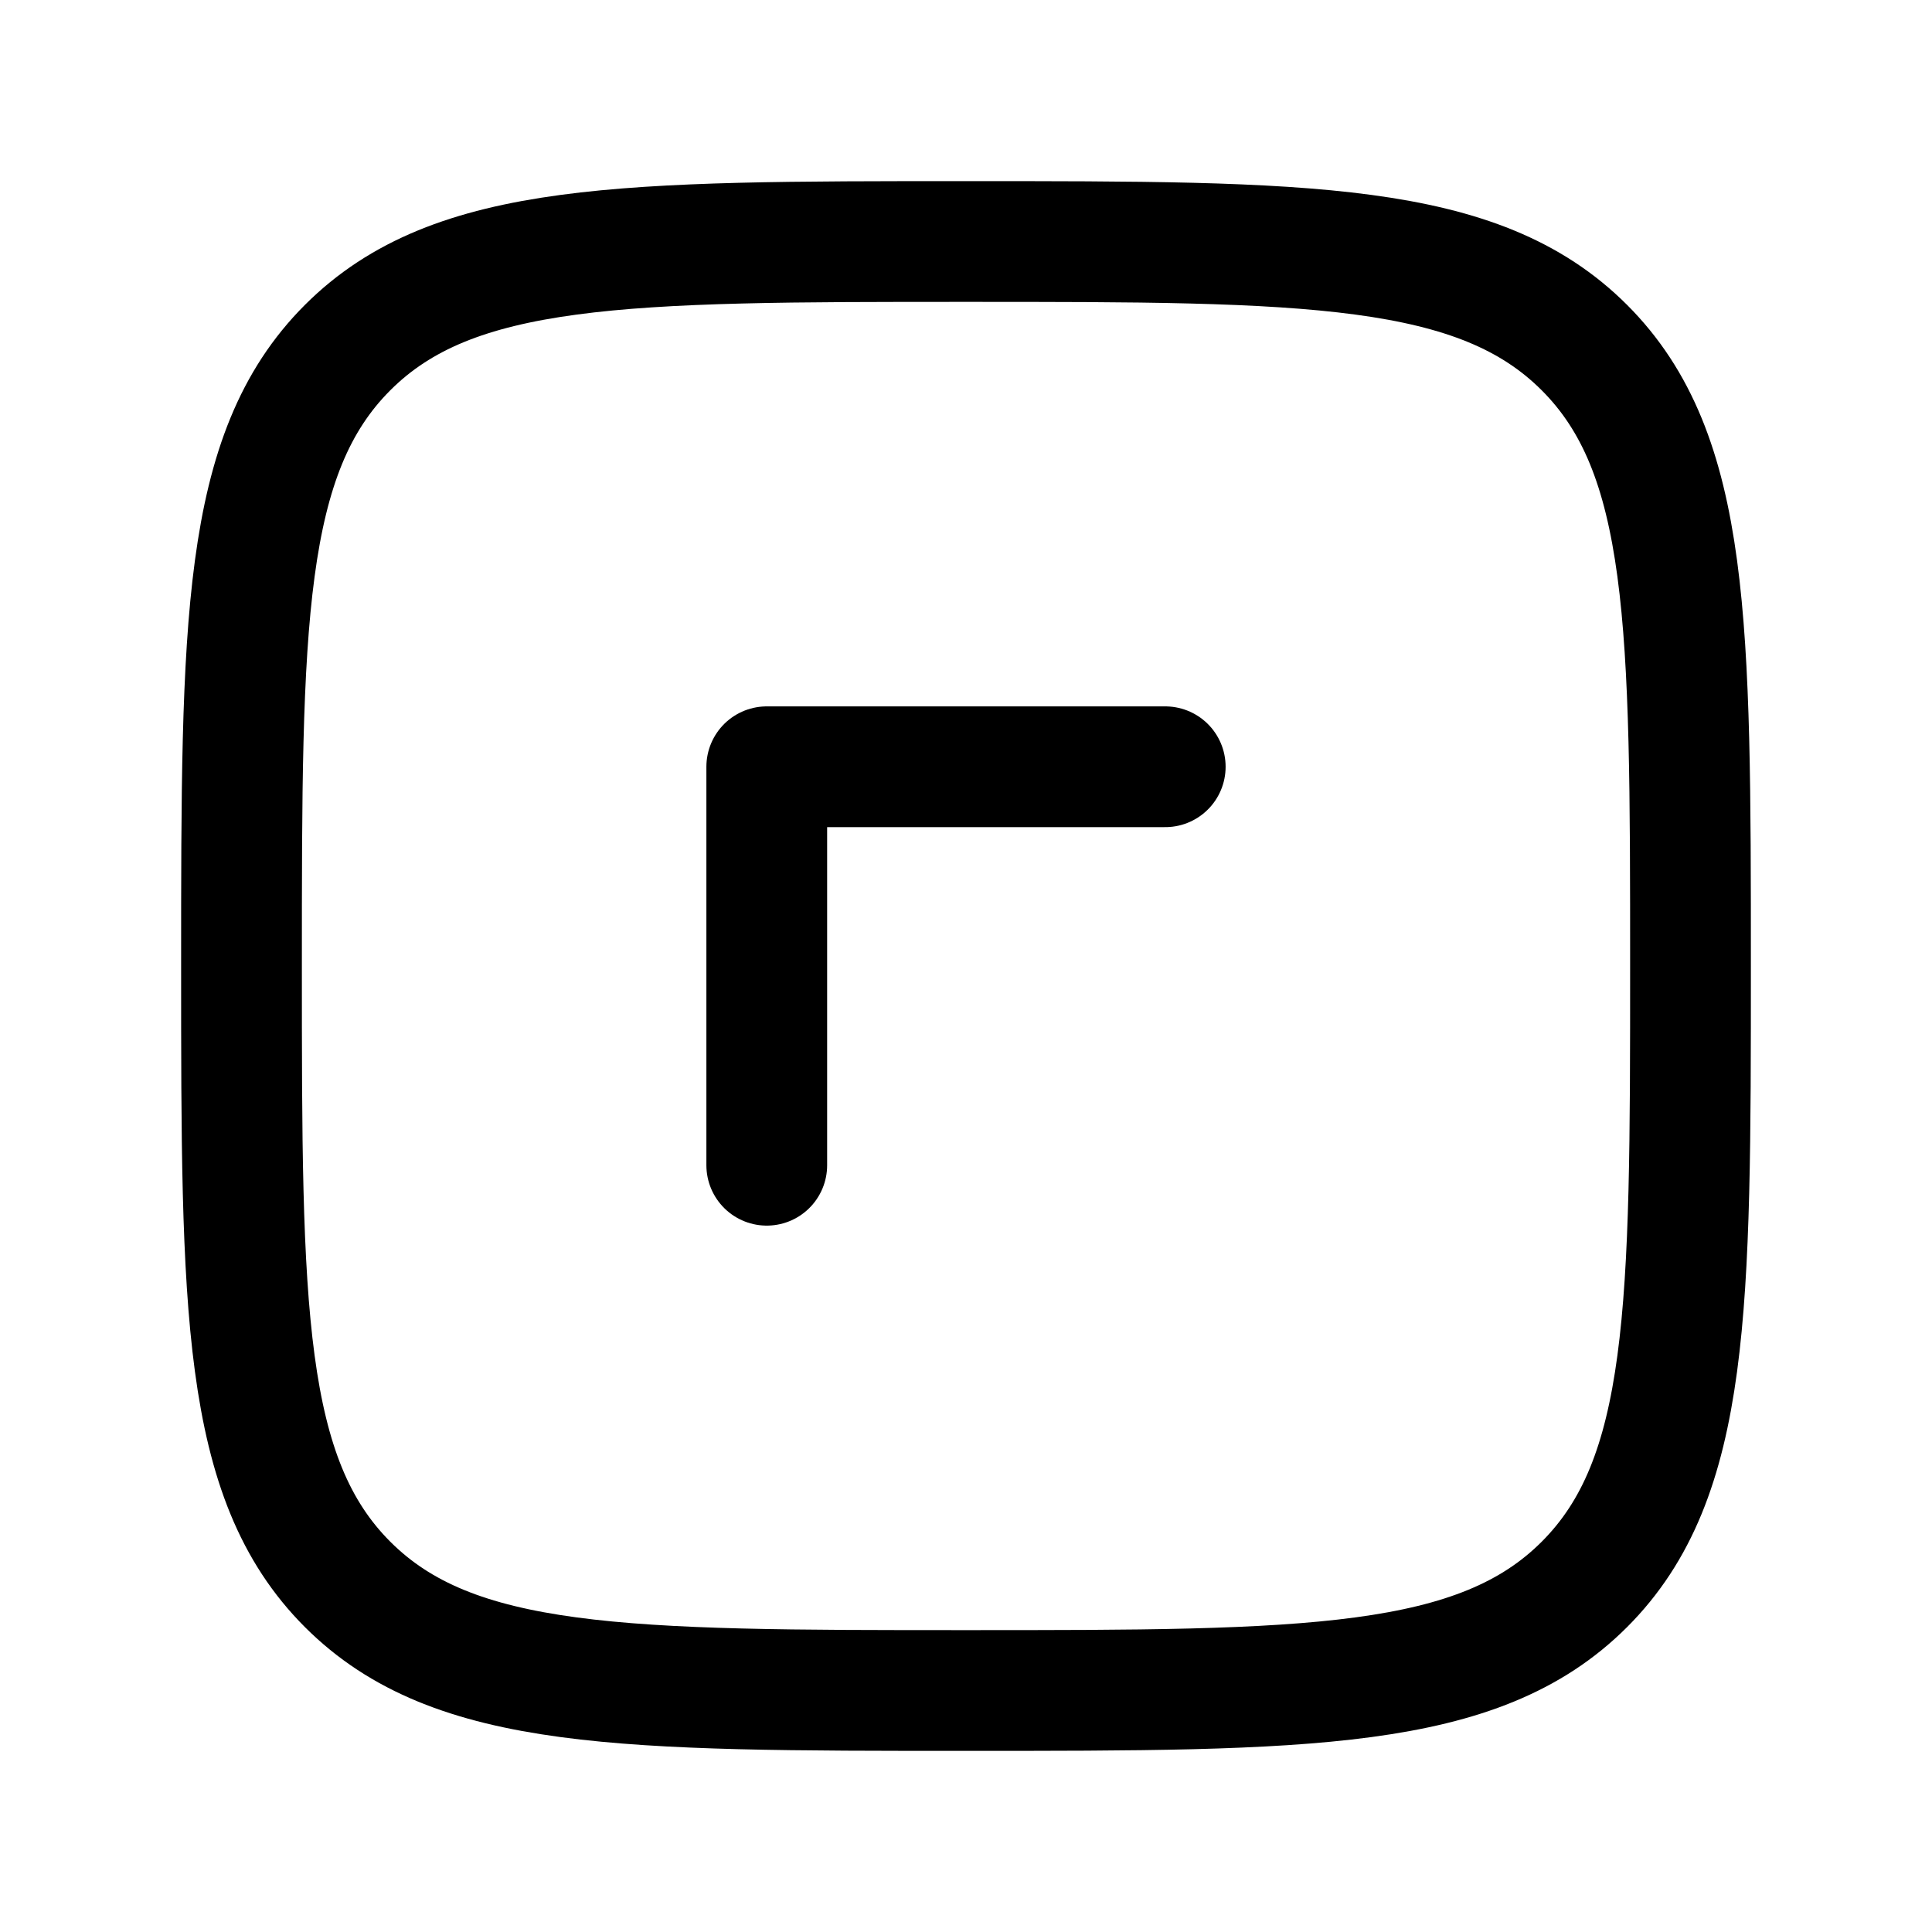
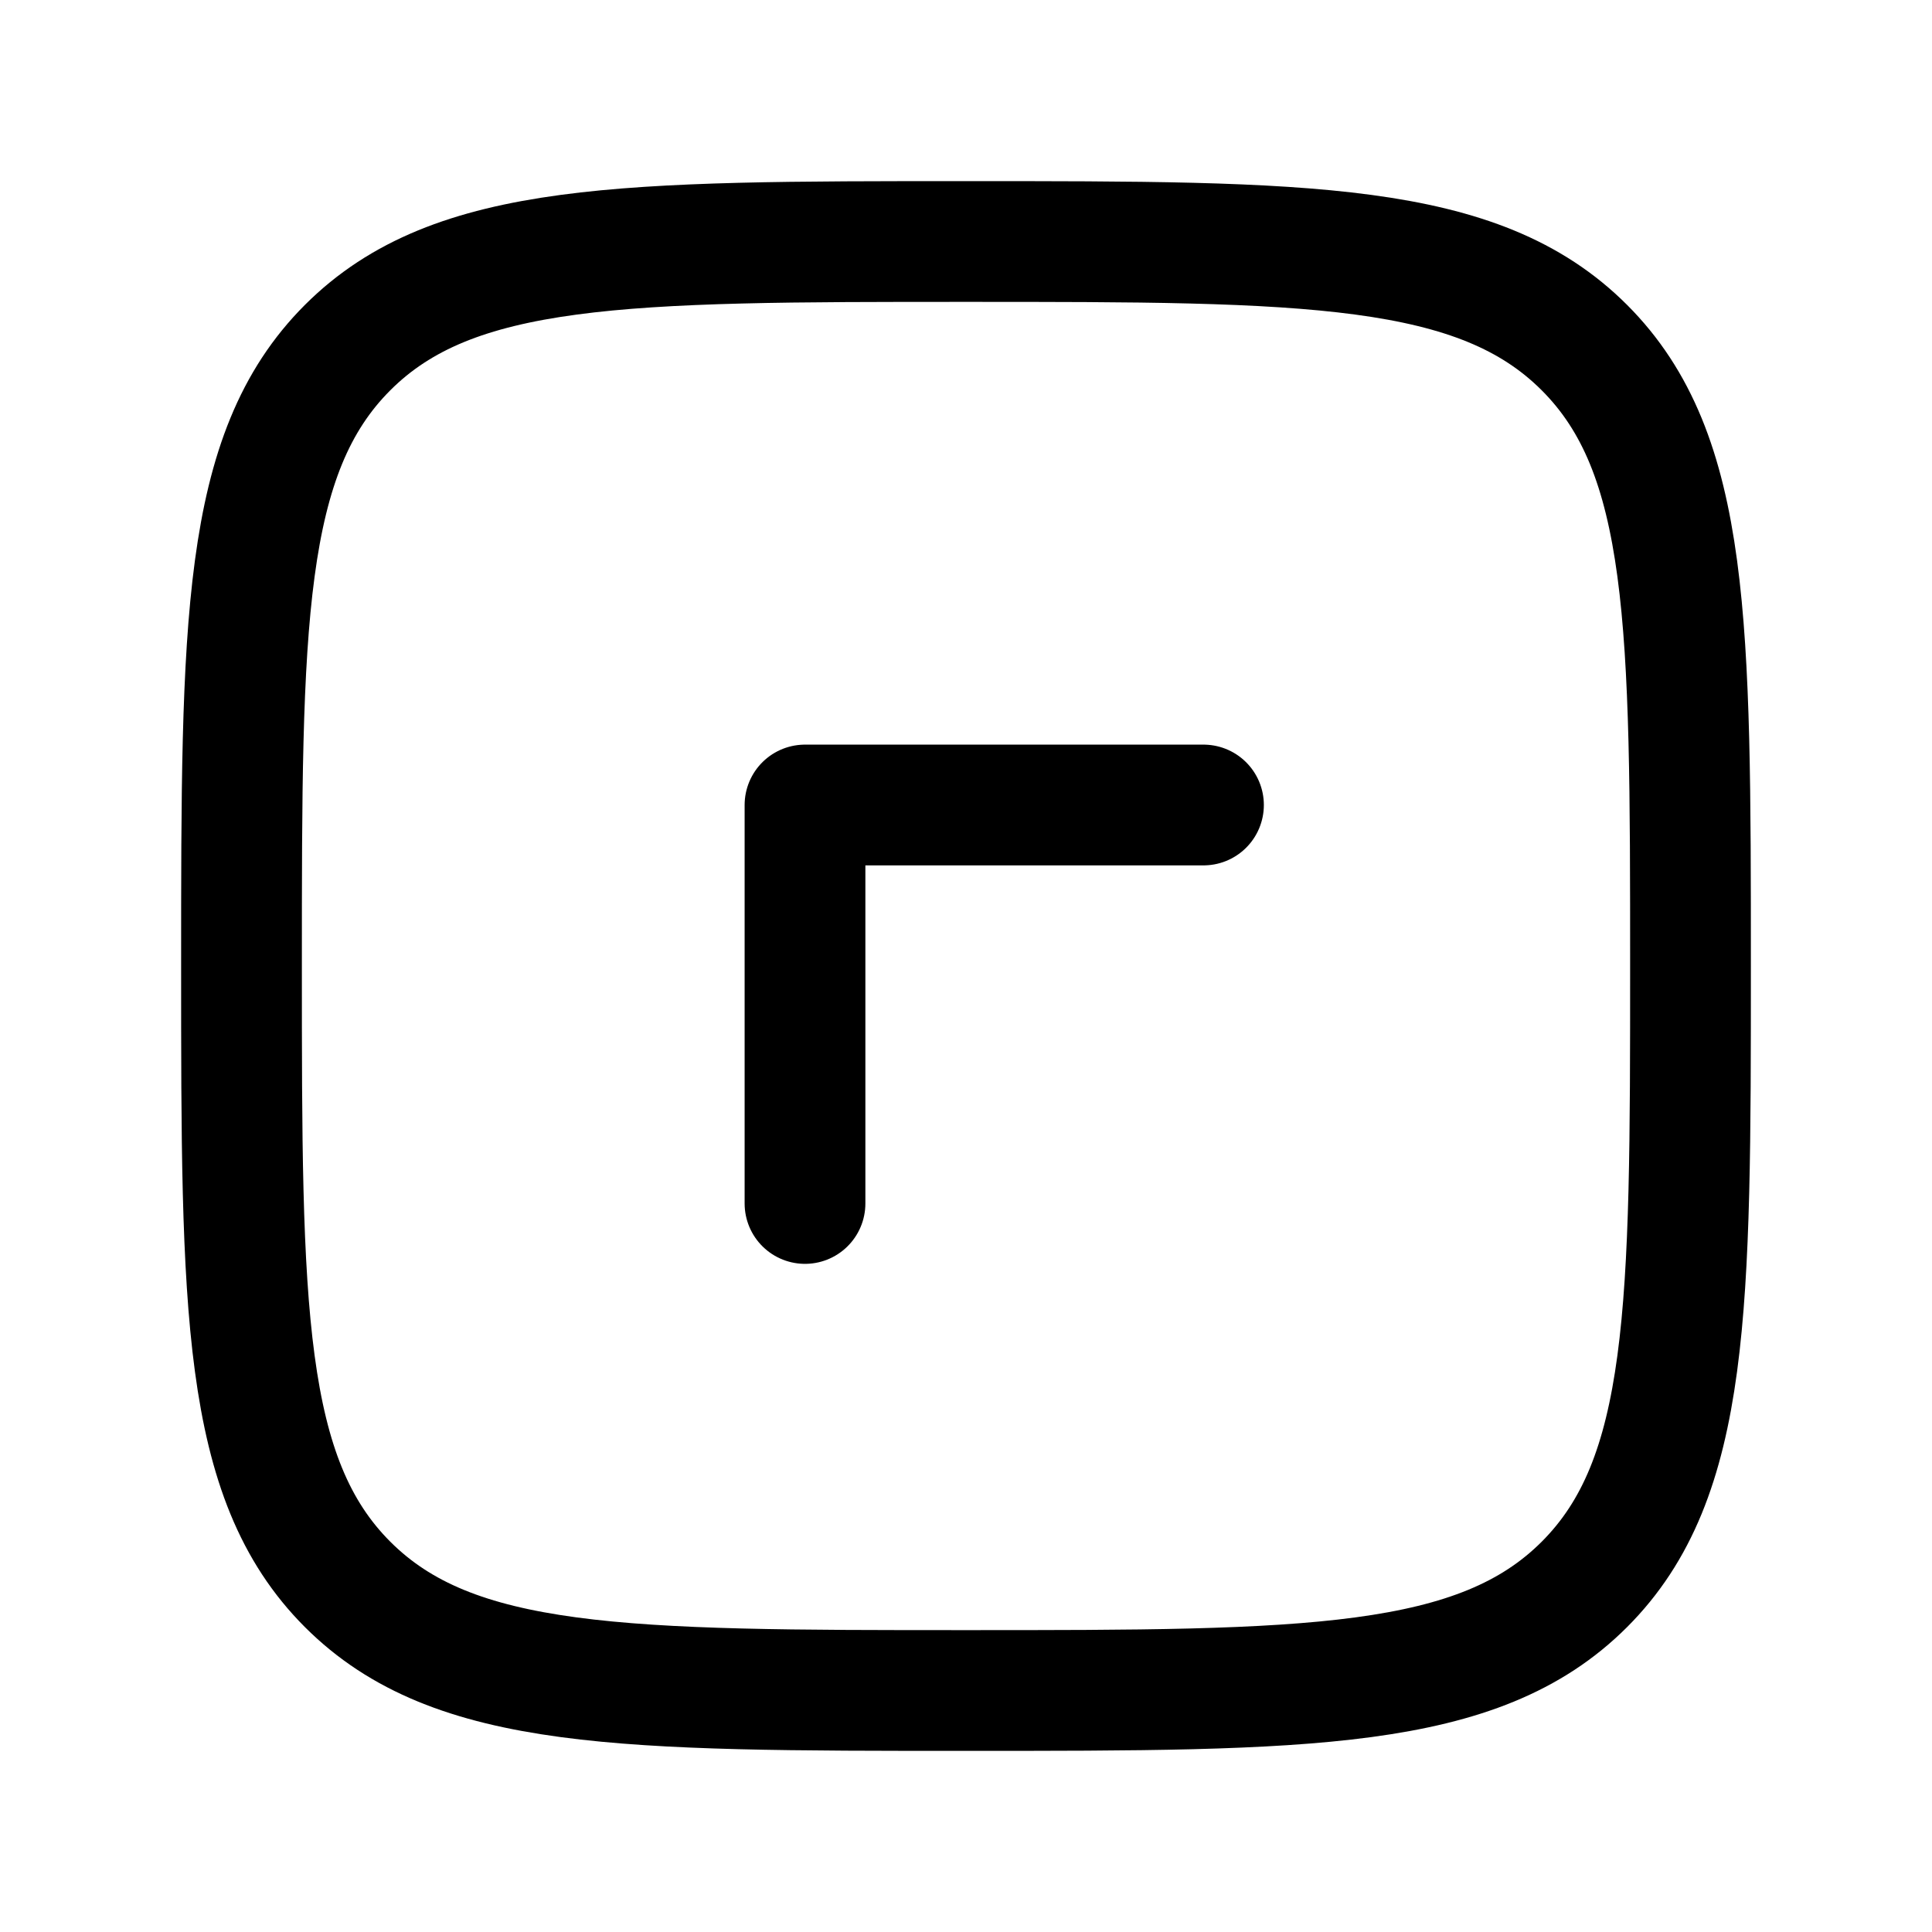
<svg xmlns="http://www.w3.org/2000/svg" width="24" height="24" fill="none" viewBox="0 0 24 24" stroke-width="1.5" stroke-linecap="round" stroke-linejoin="round" stroke="currentColor">
-   <path d="M9.525 14.475v-4.95h4.95" />
+   <path d="M10 14.95V10h4.95" />
  <path d="M3 12c0-4.243 0-6.364 1.318-7.682C5.636 3 7.758 3 12 3c4.243 0 6.364 0 7.682 1.318C21 5.636 21 7.758 21 12c0 4.243 0 6.364-1.318 7.682C18.364 21 16.242 21 12 21c-4.243 0-6.364 0-7.682-1.318C3 18.364 3 16.242 3 12Z" />
</svg>
